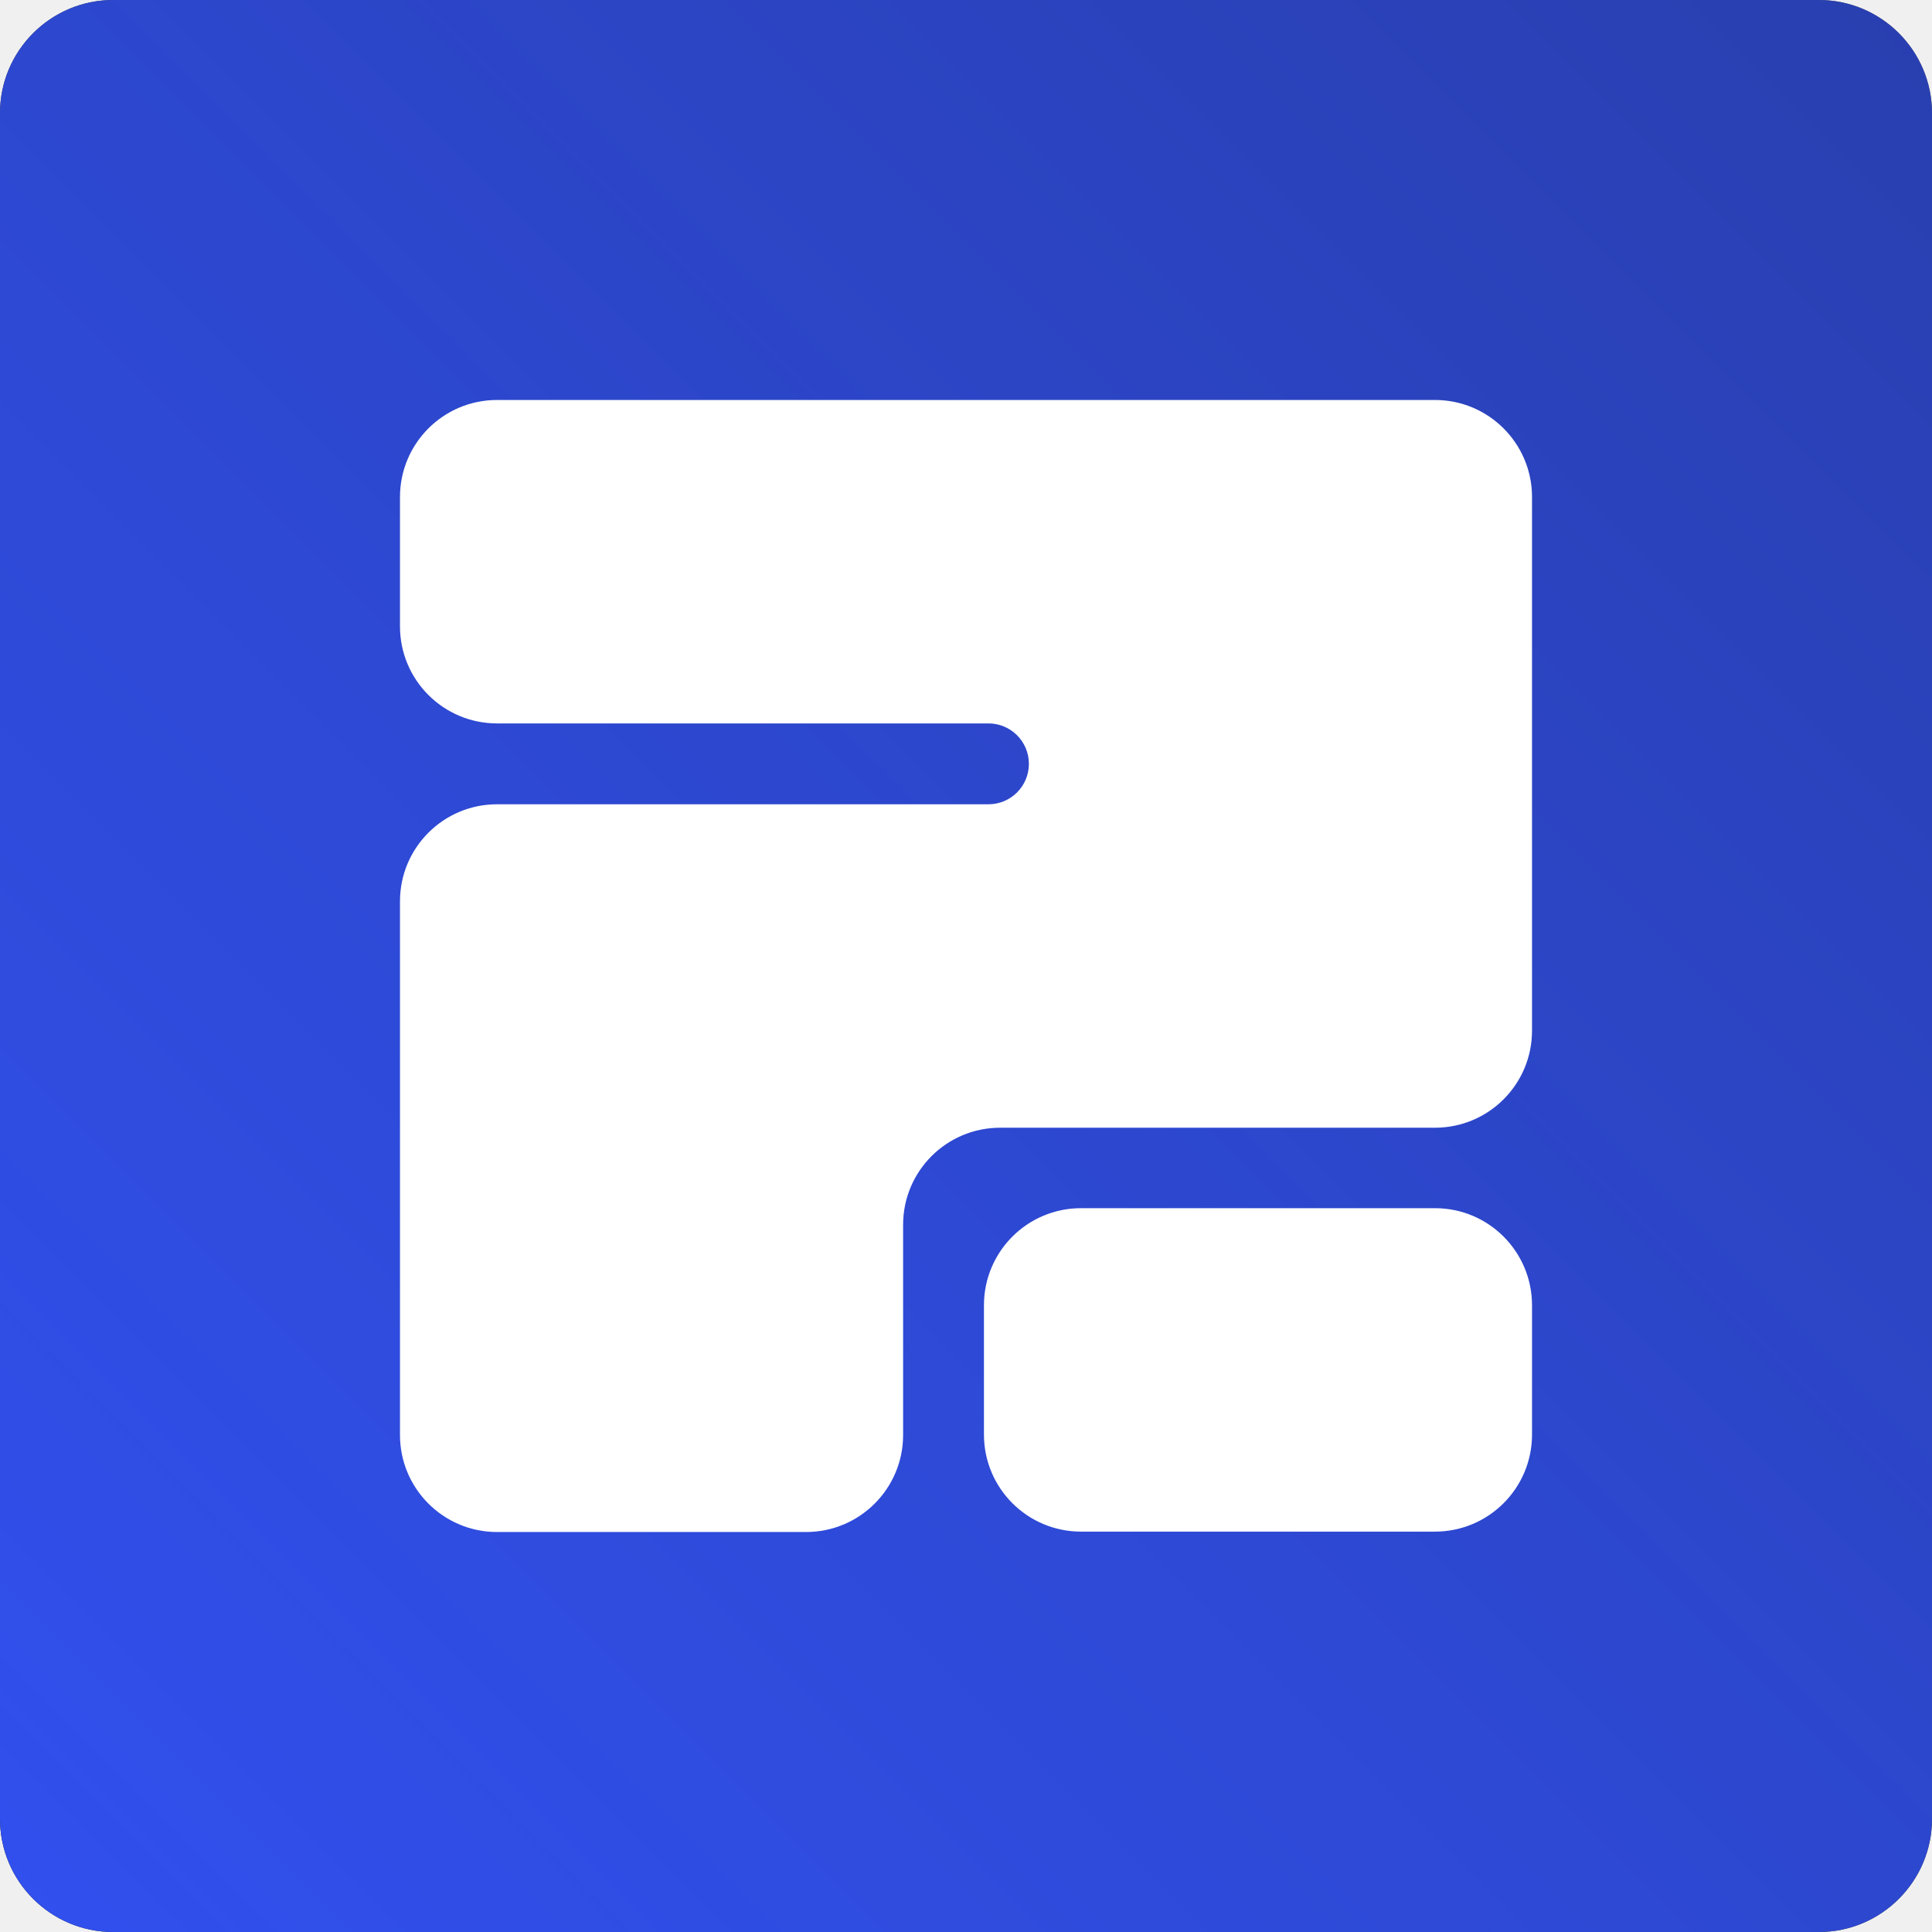
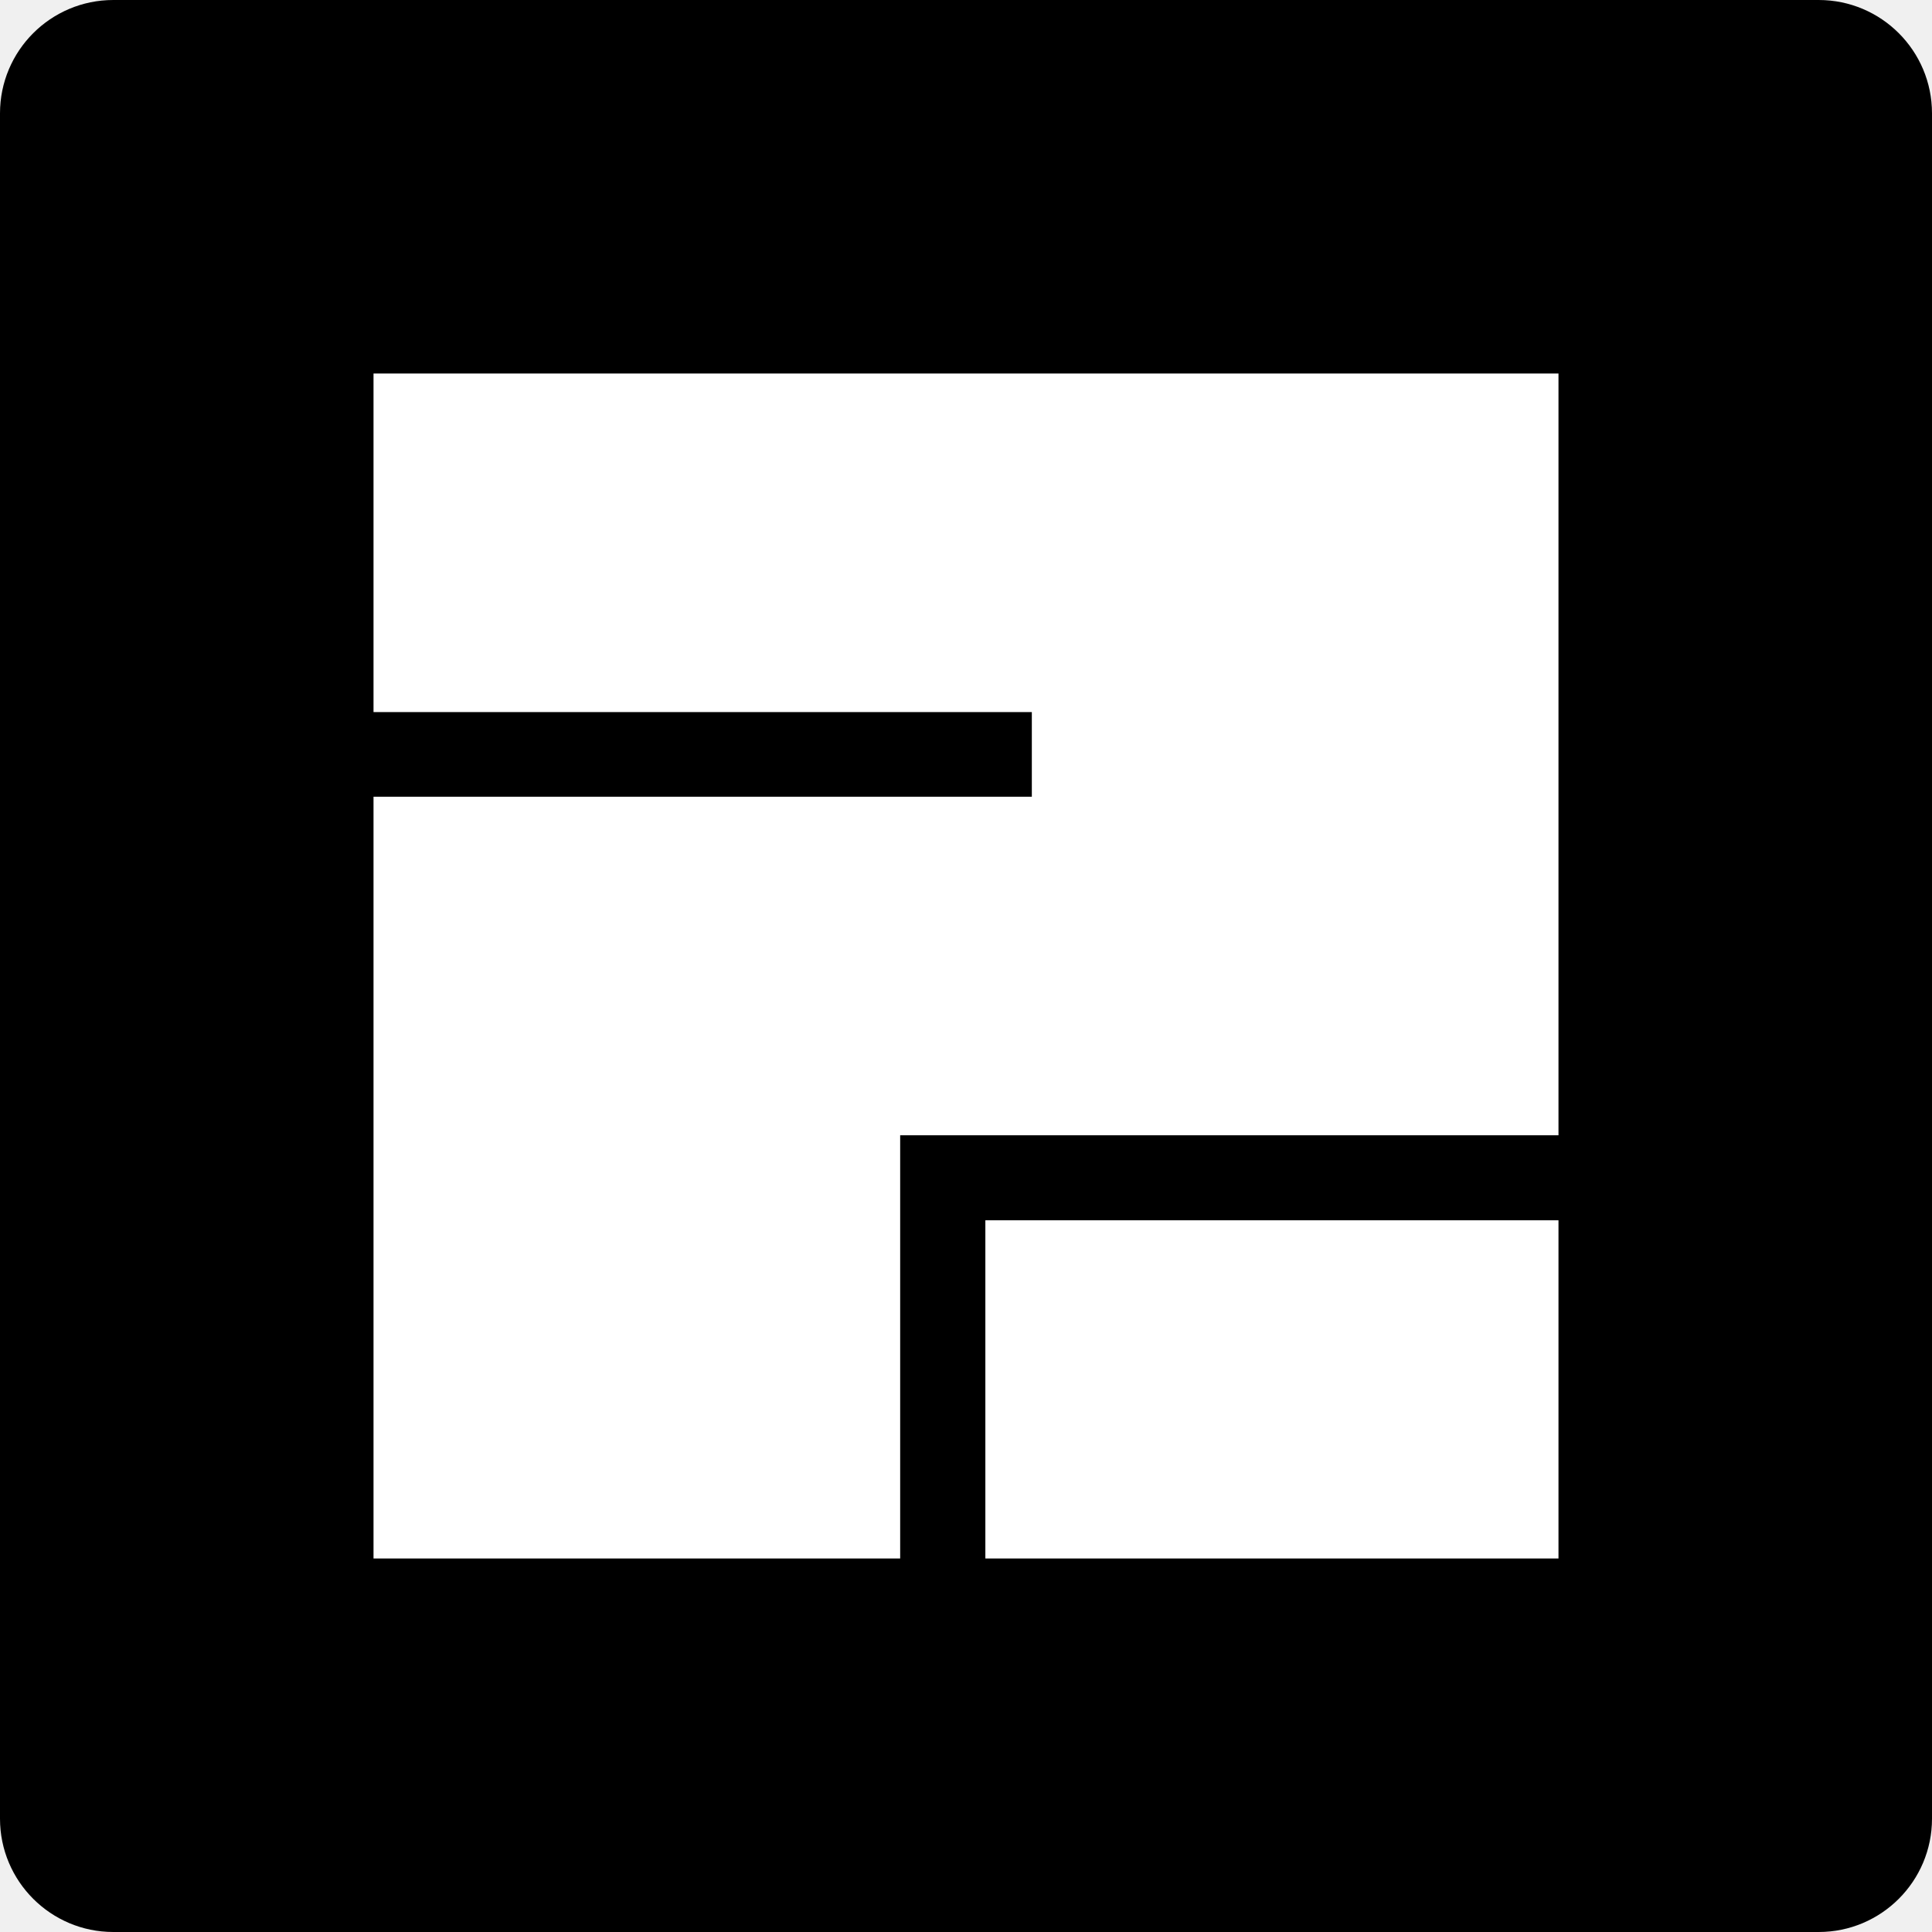
- <svg xmlns="http://www.w3.org/2000/svg" width="256" height="256" viewBox="0 0 256 256" fill="none">
-   <g clip-path="url(#clip0_1258_177)">
-     <path d="M256 0H0V256H256V0Z" fill="#16181E" />
-     <path d="M256 0H0V256H256V0Z" fill="url(#paint0_linear_1258_177)" />
-     <path d="M190.143 160.09H143.236C136.135 160.09 130.379 165.846 130.379 172.947V190.09C130.379 197.191 136.135 202.947 143.236 202.947H190.143C197.244 202.947 203 197.191 203 190.09V172.947C203 165.846 197.244 160.09 190.143 160.09Z" fill="white" />
-     <path d="M53 65.857C53 58.756 58.756 53 65.857 53H190.143C197.244 53 203 58.756 203 65.857V136.571C203 143.672 197.244 149.429 190.143 149.429H132.524C125.423 149.429 119.667 155.185 119.667 162.286V190.143C119.667 197.244 113.91 203 106.81 203H65.857C58.756 203 53 197.244 53 190.143V119.429C53 112.328 58.756 106.571 65.857 106.571H130.976C133.935 106.571 136.333 104.173 136.333 101.214C136.333 98.255 133.935 95.857 130.976 95.857H65.857C58.756 95.857 53 90.101 53 83V65.857Z" fill="white" />
-   </g>
-   <defs>
-     <linearGradient id="paint0_linear_1258_177" x1="256" y1="0" x2="0" y2="256" gradientUnits="userSpaceOnUse">
-       <stop stop-color="#3150EE" stop-opacity="0.7" />
-       <stop offset="1" stop-color="#3150EE" />
-     </linearGradient>
-     <clipPath id="clip0_1258_177">
-       <rect width="256" height="256" rx="15" fill="white" />
-     </clipPath>
-   </defs>
+ <svg xmlns="http://www.w3.org/2000/svg" width="256" height="256" viewBox="0 0 750 750" fill="none">
+   <rect width="750" height="750" rx="44" fill="black" />
+   <rect x="382.516" y="473.715" width="222.484" height="131.285" fill="white" />
+   <path d="M145 145L605 145V440.714H349.444V605H145V309.286H400.556V276.429H145V145Z" fill="white" />
</svg>
